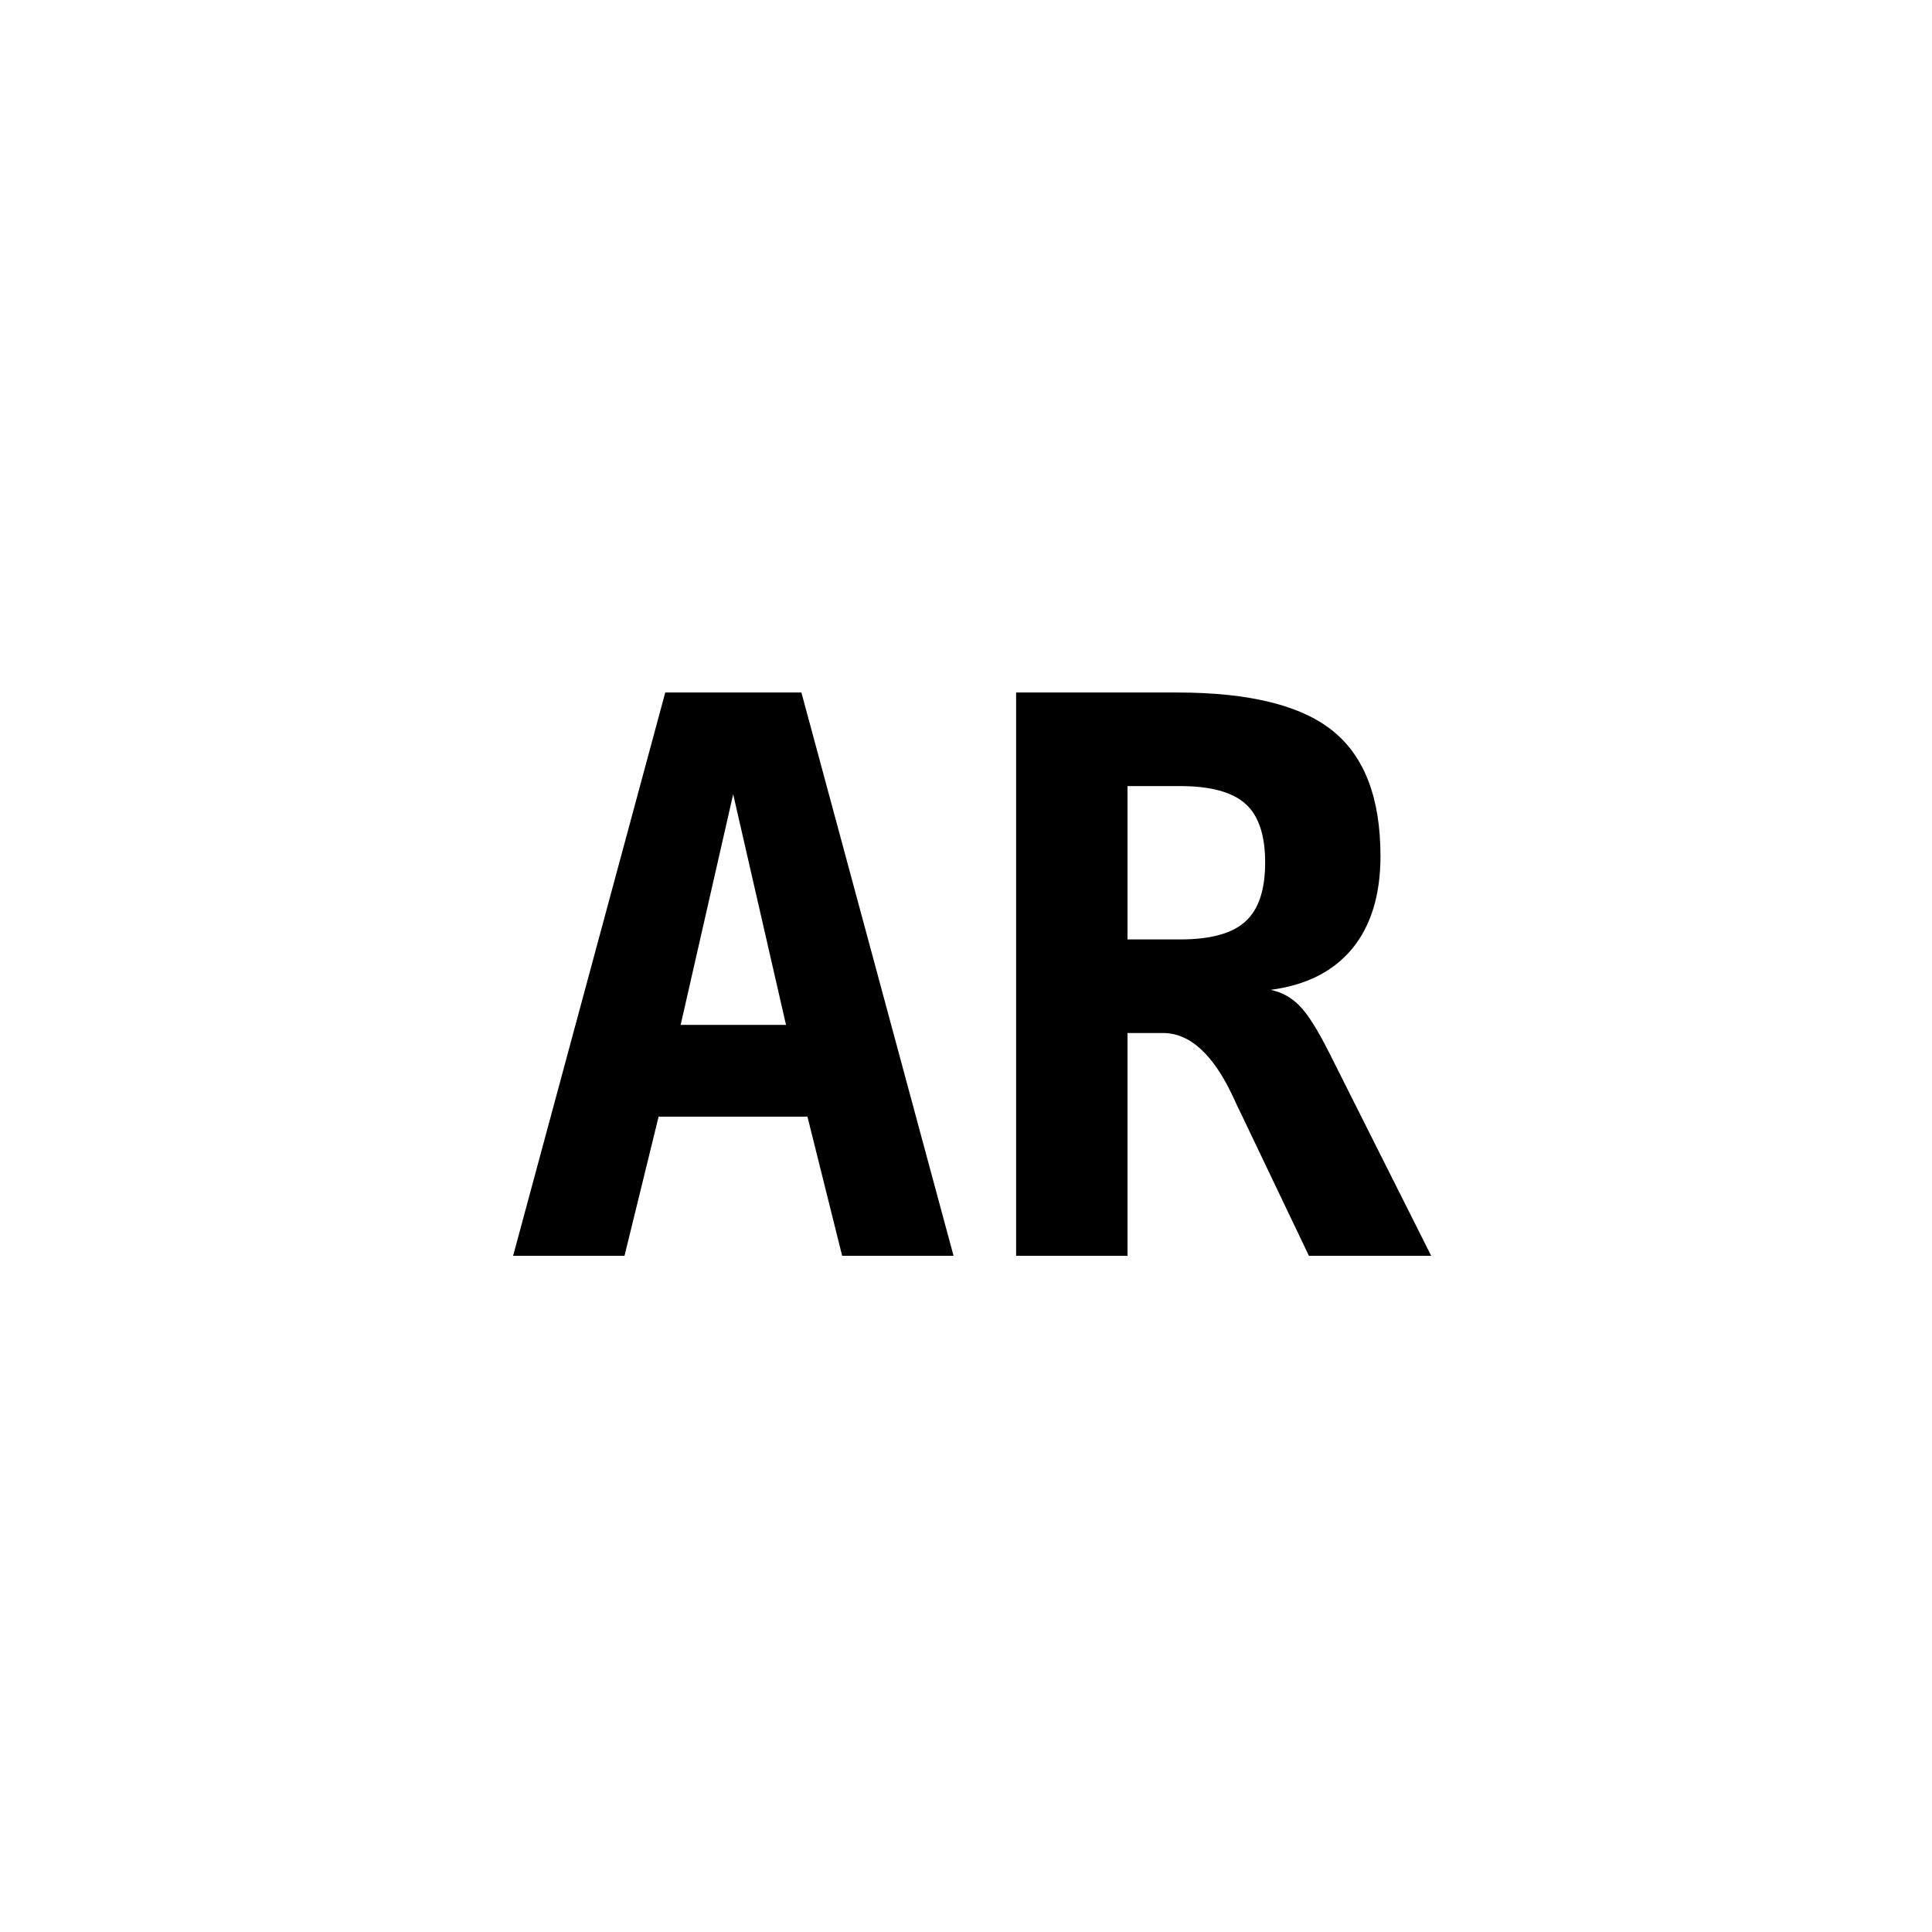
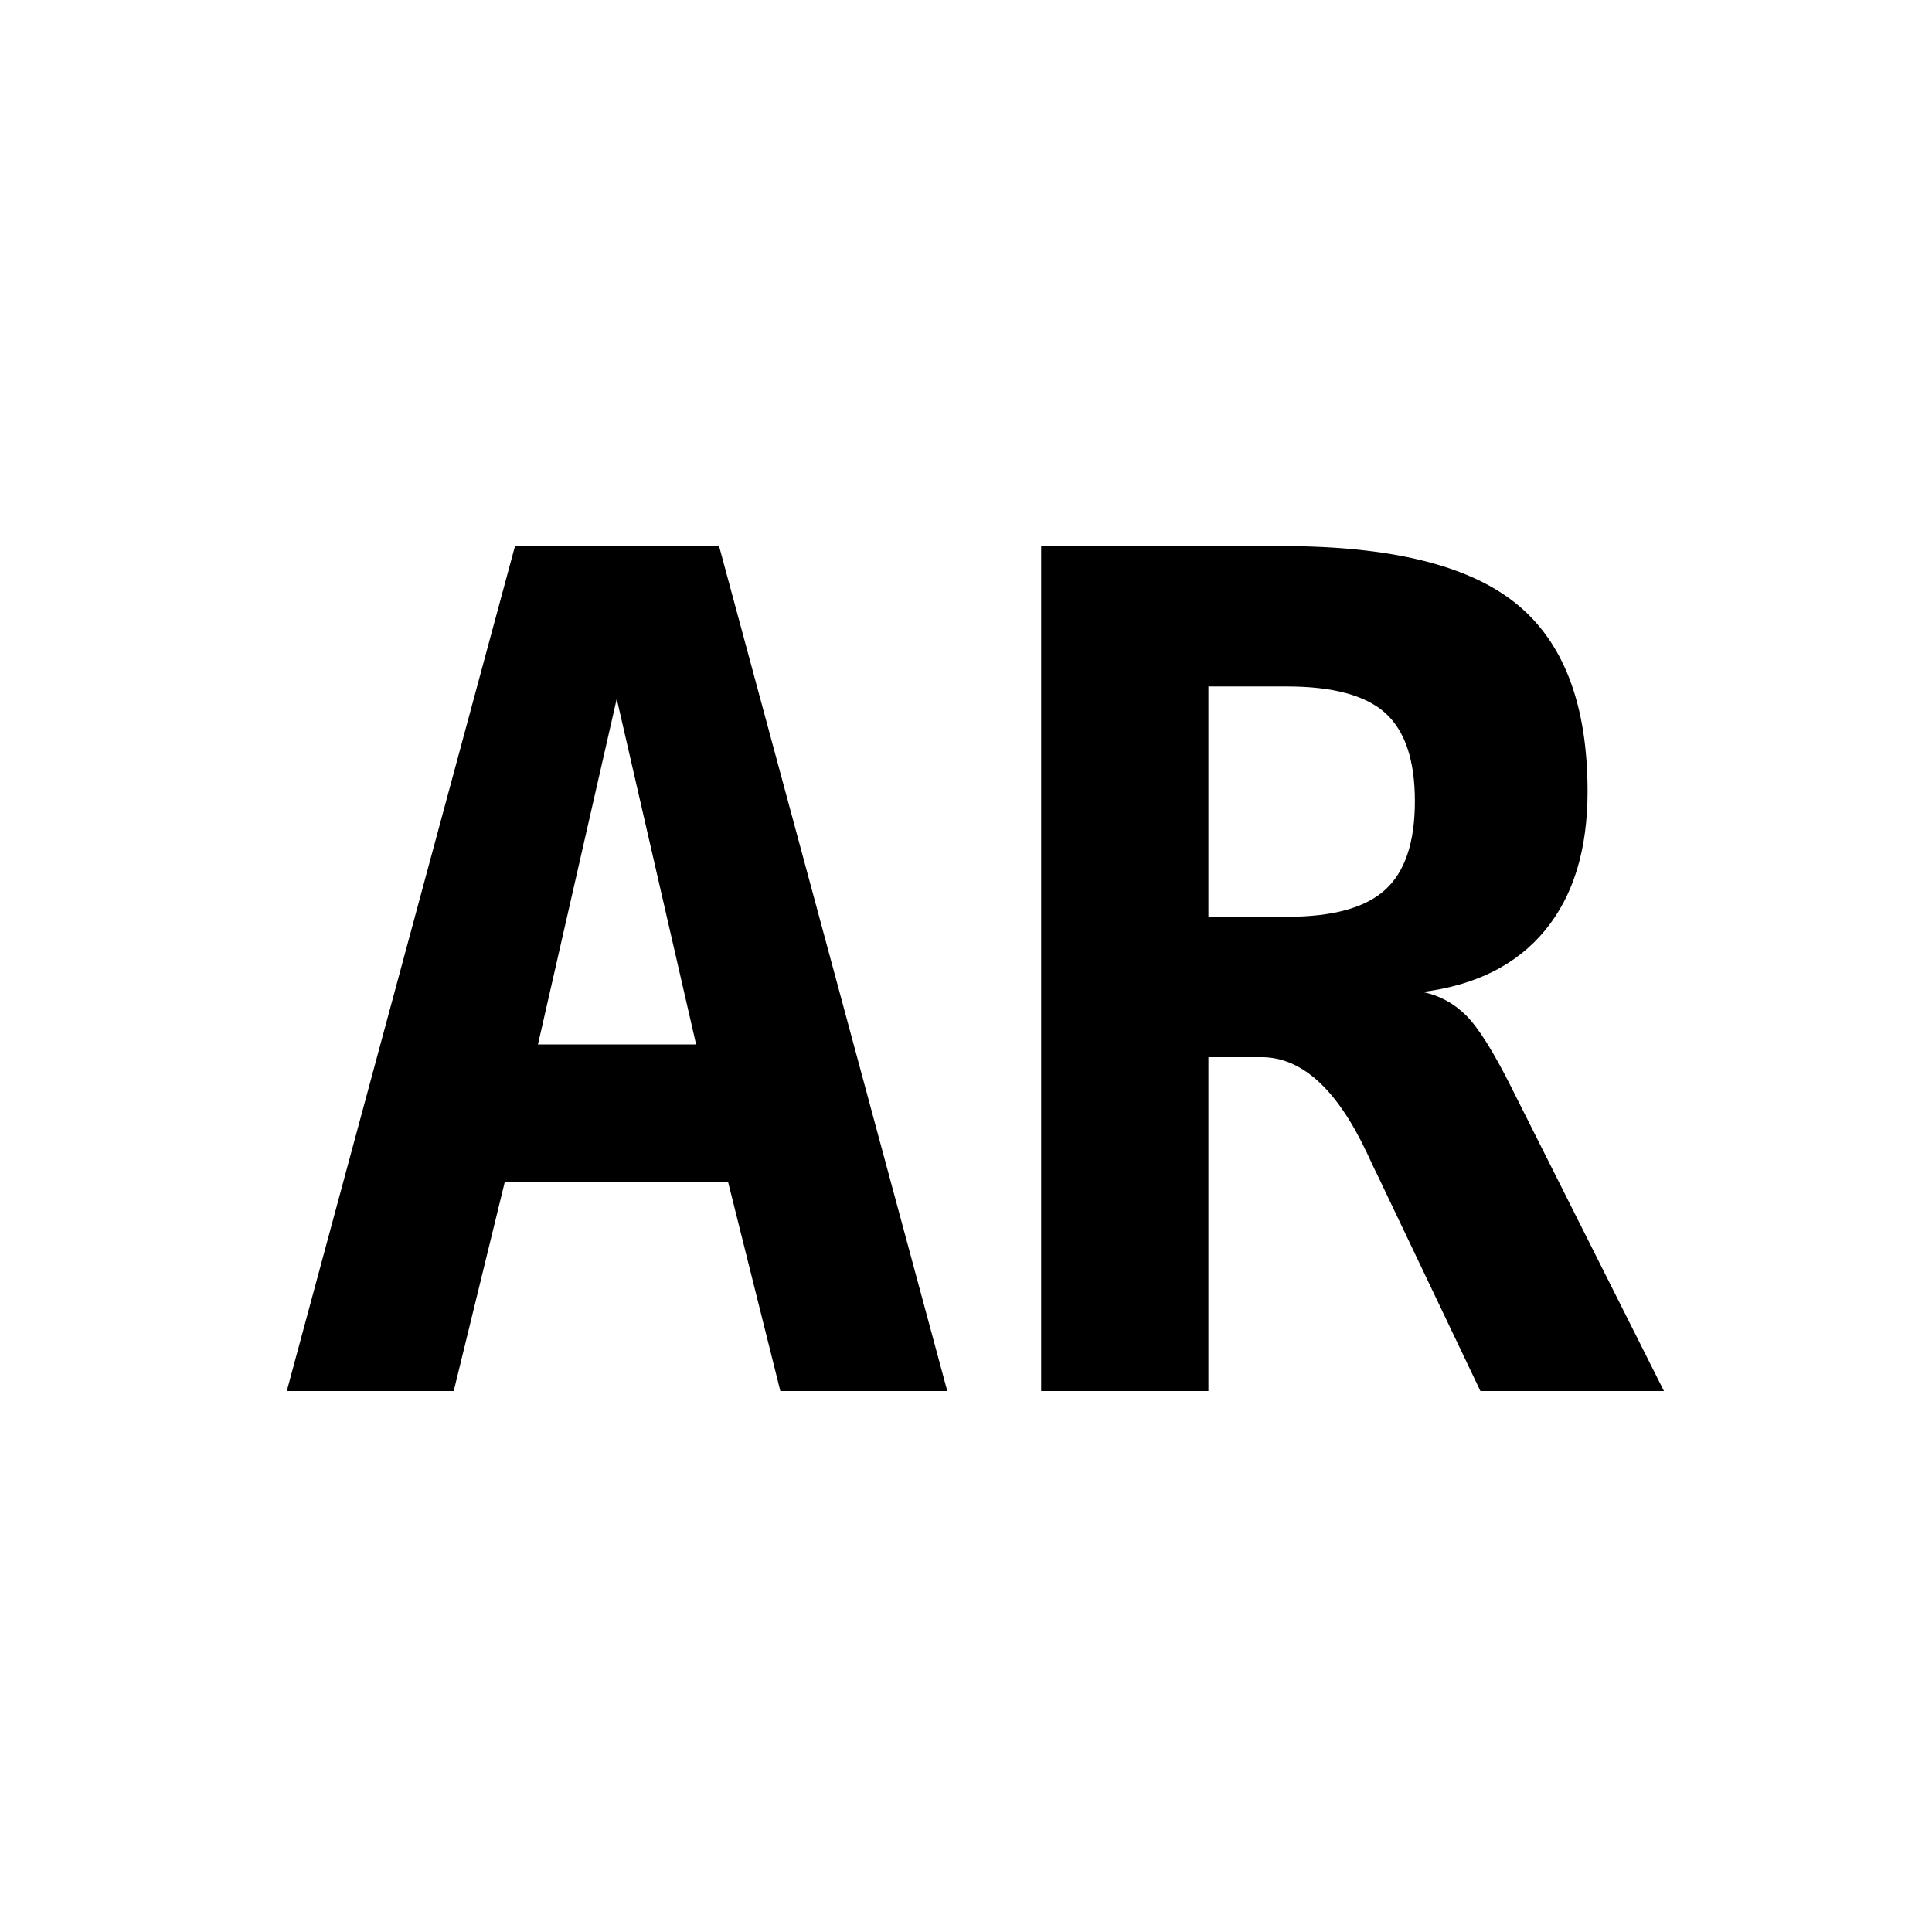
<svg xmlns="http://www.w3.org/2000/svg" viewBox="0 0 100 100">
  <rect width="100" height="100" fill="#fff" />
-   <text x="50" y="65" font-family="monospace" font-size="40" font-weight="bold" text-anchor="middle" fill="#000">AR</text>
+   <text x="50" y="72" font-family="monospace" font-size="60" font-weight="bold" text-anchor="middle" fill="#000">AR</text>
</svg>
